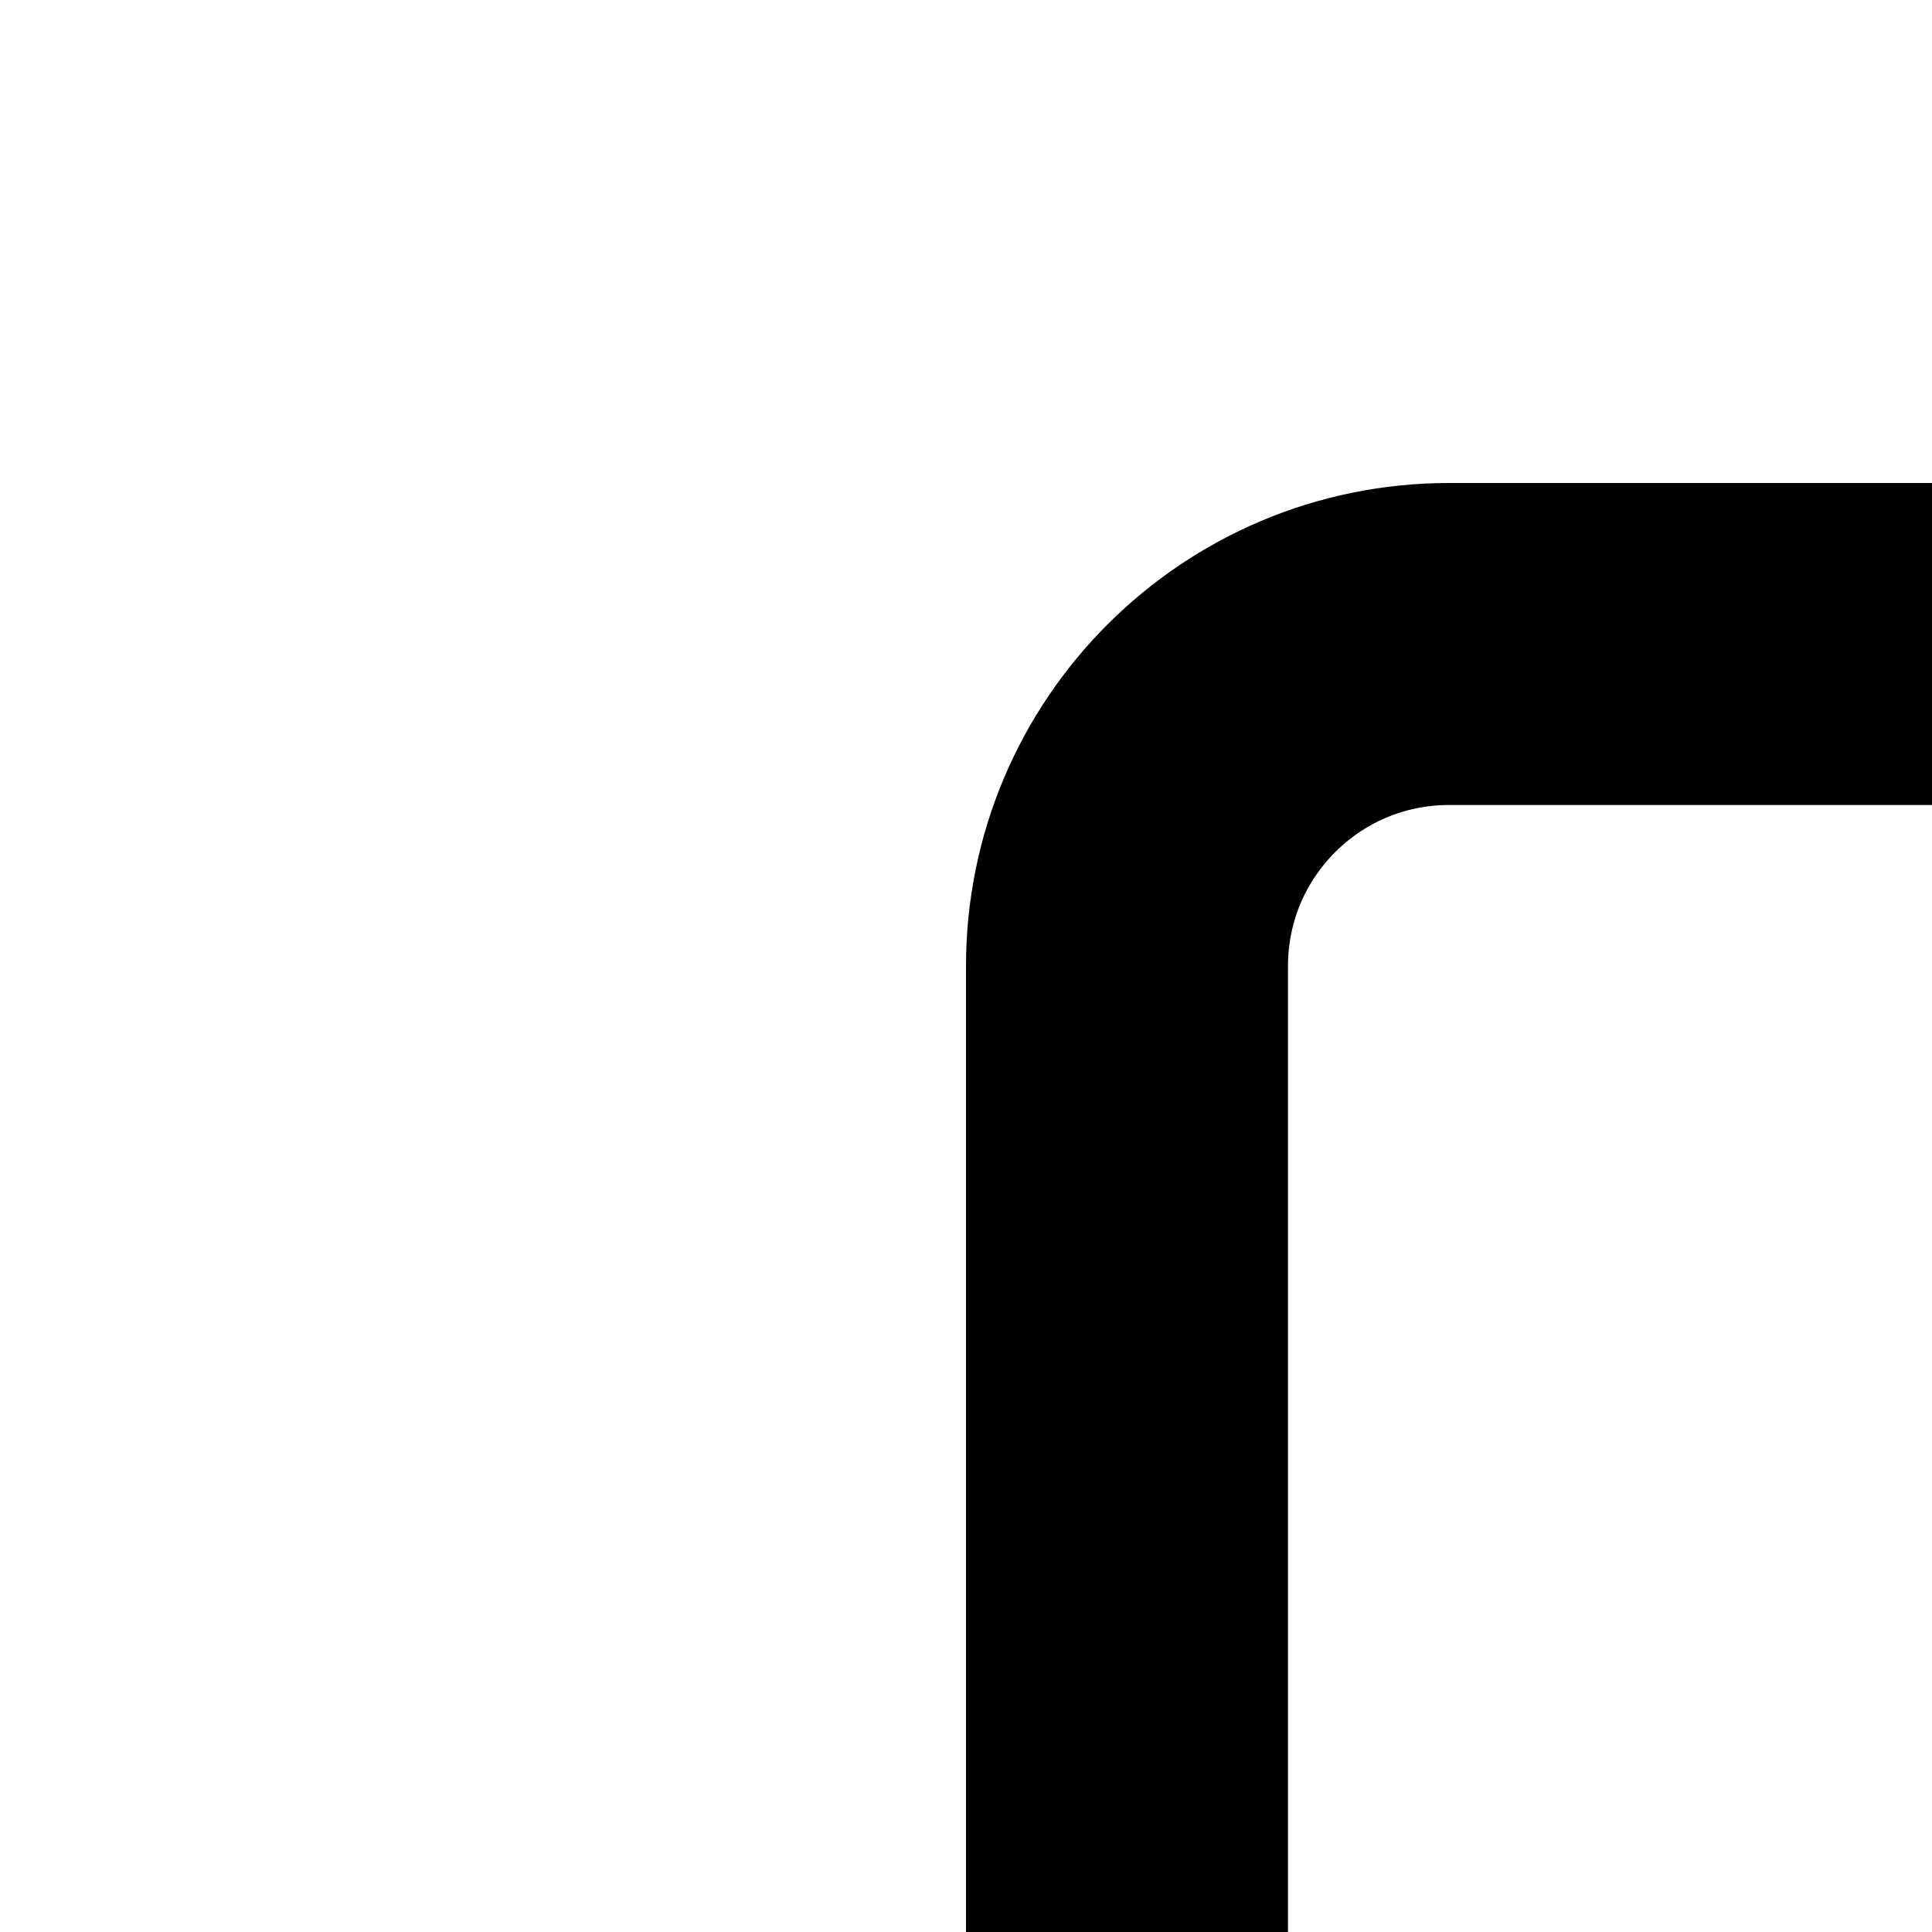
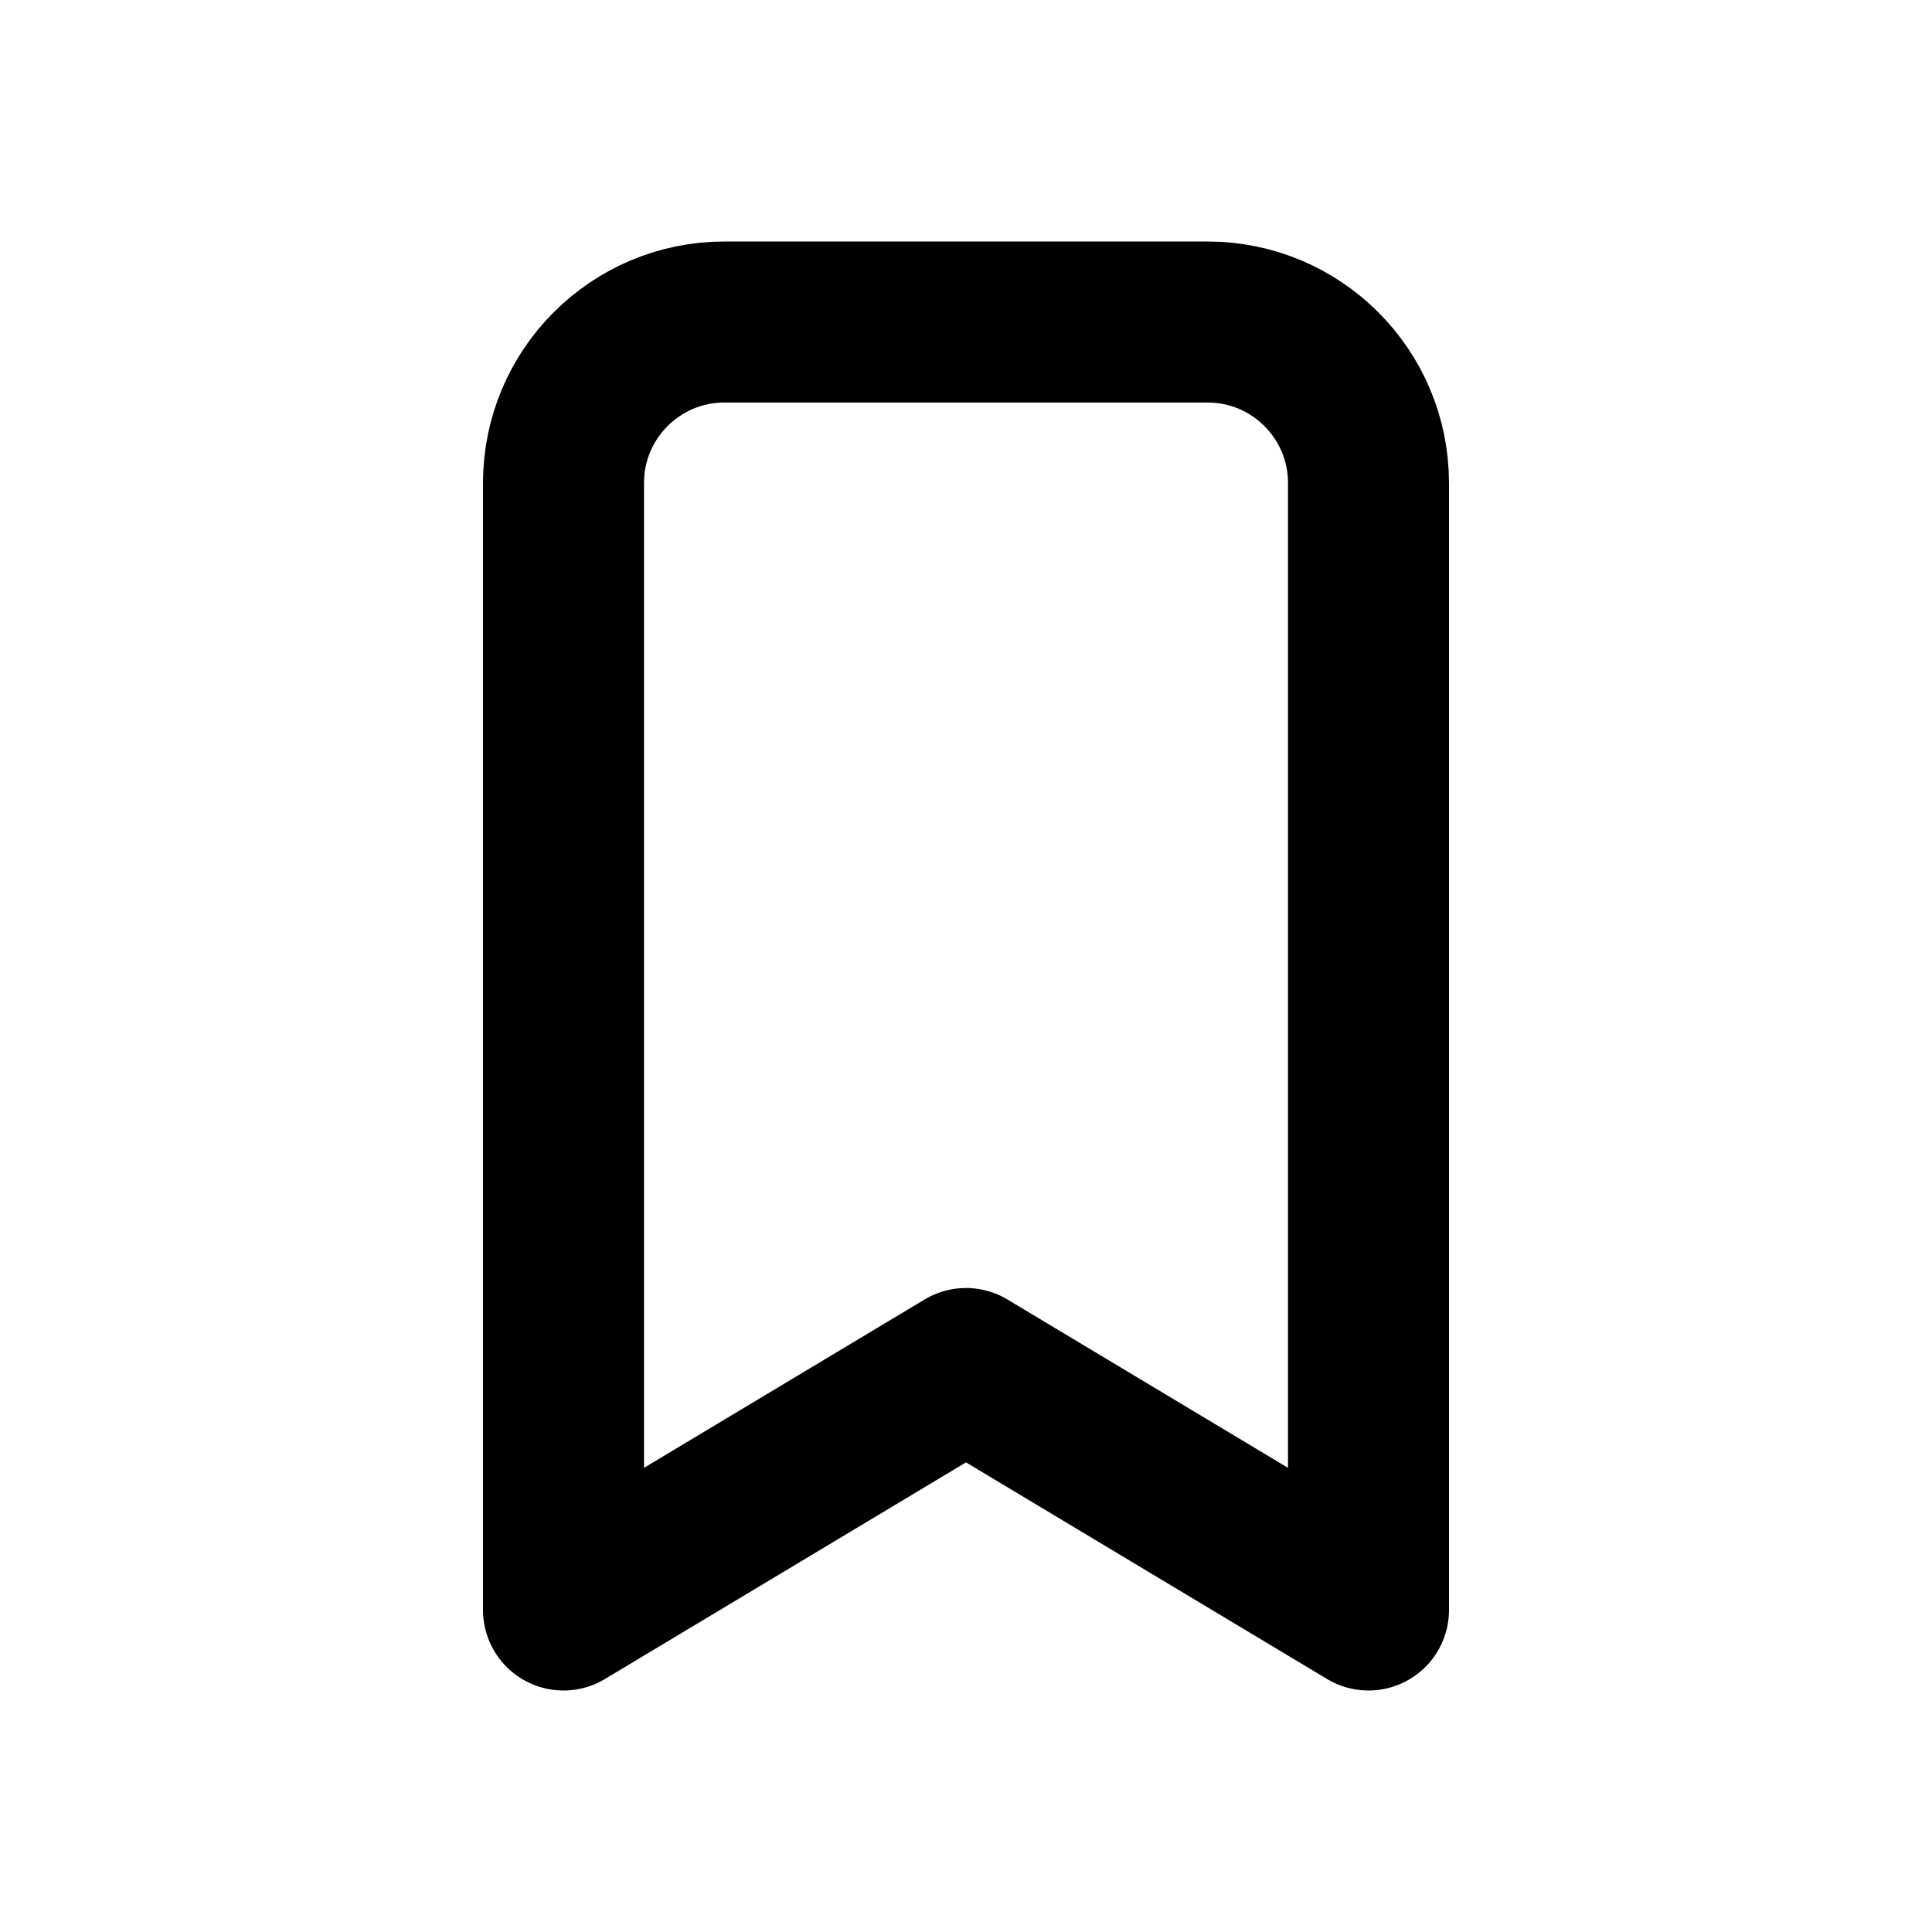
- <svg xmlns="http://www.w3.org/2000/svg" width="1em" height="1em" fill="none">
+ <svg xmlns="http://www.w3.org/2000/svg" width="1em" height="1em" fill="none" viewBox="0 0 24 24">
  <path stroke="currentColor" stroke-linecap="round" stroke-linejoin="round" stroke-width="2" d="M9 4h6a2 2 0 0 1 2 2v14l-5-3-5 3V6a2 2 0 0 1 2-2Z" />
</svg>
